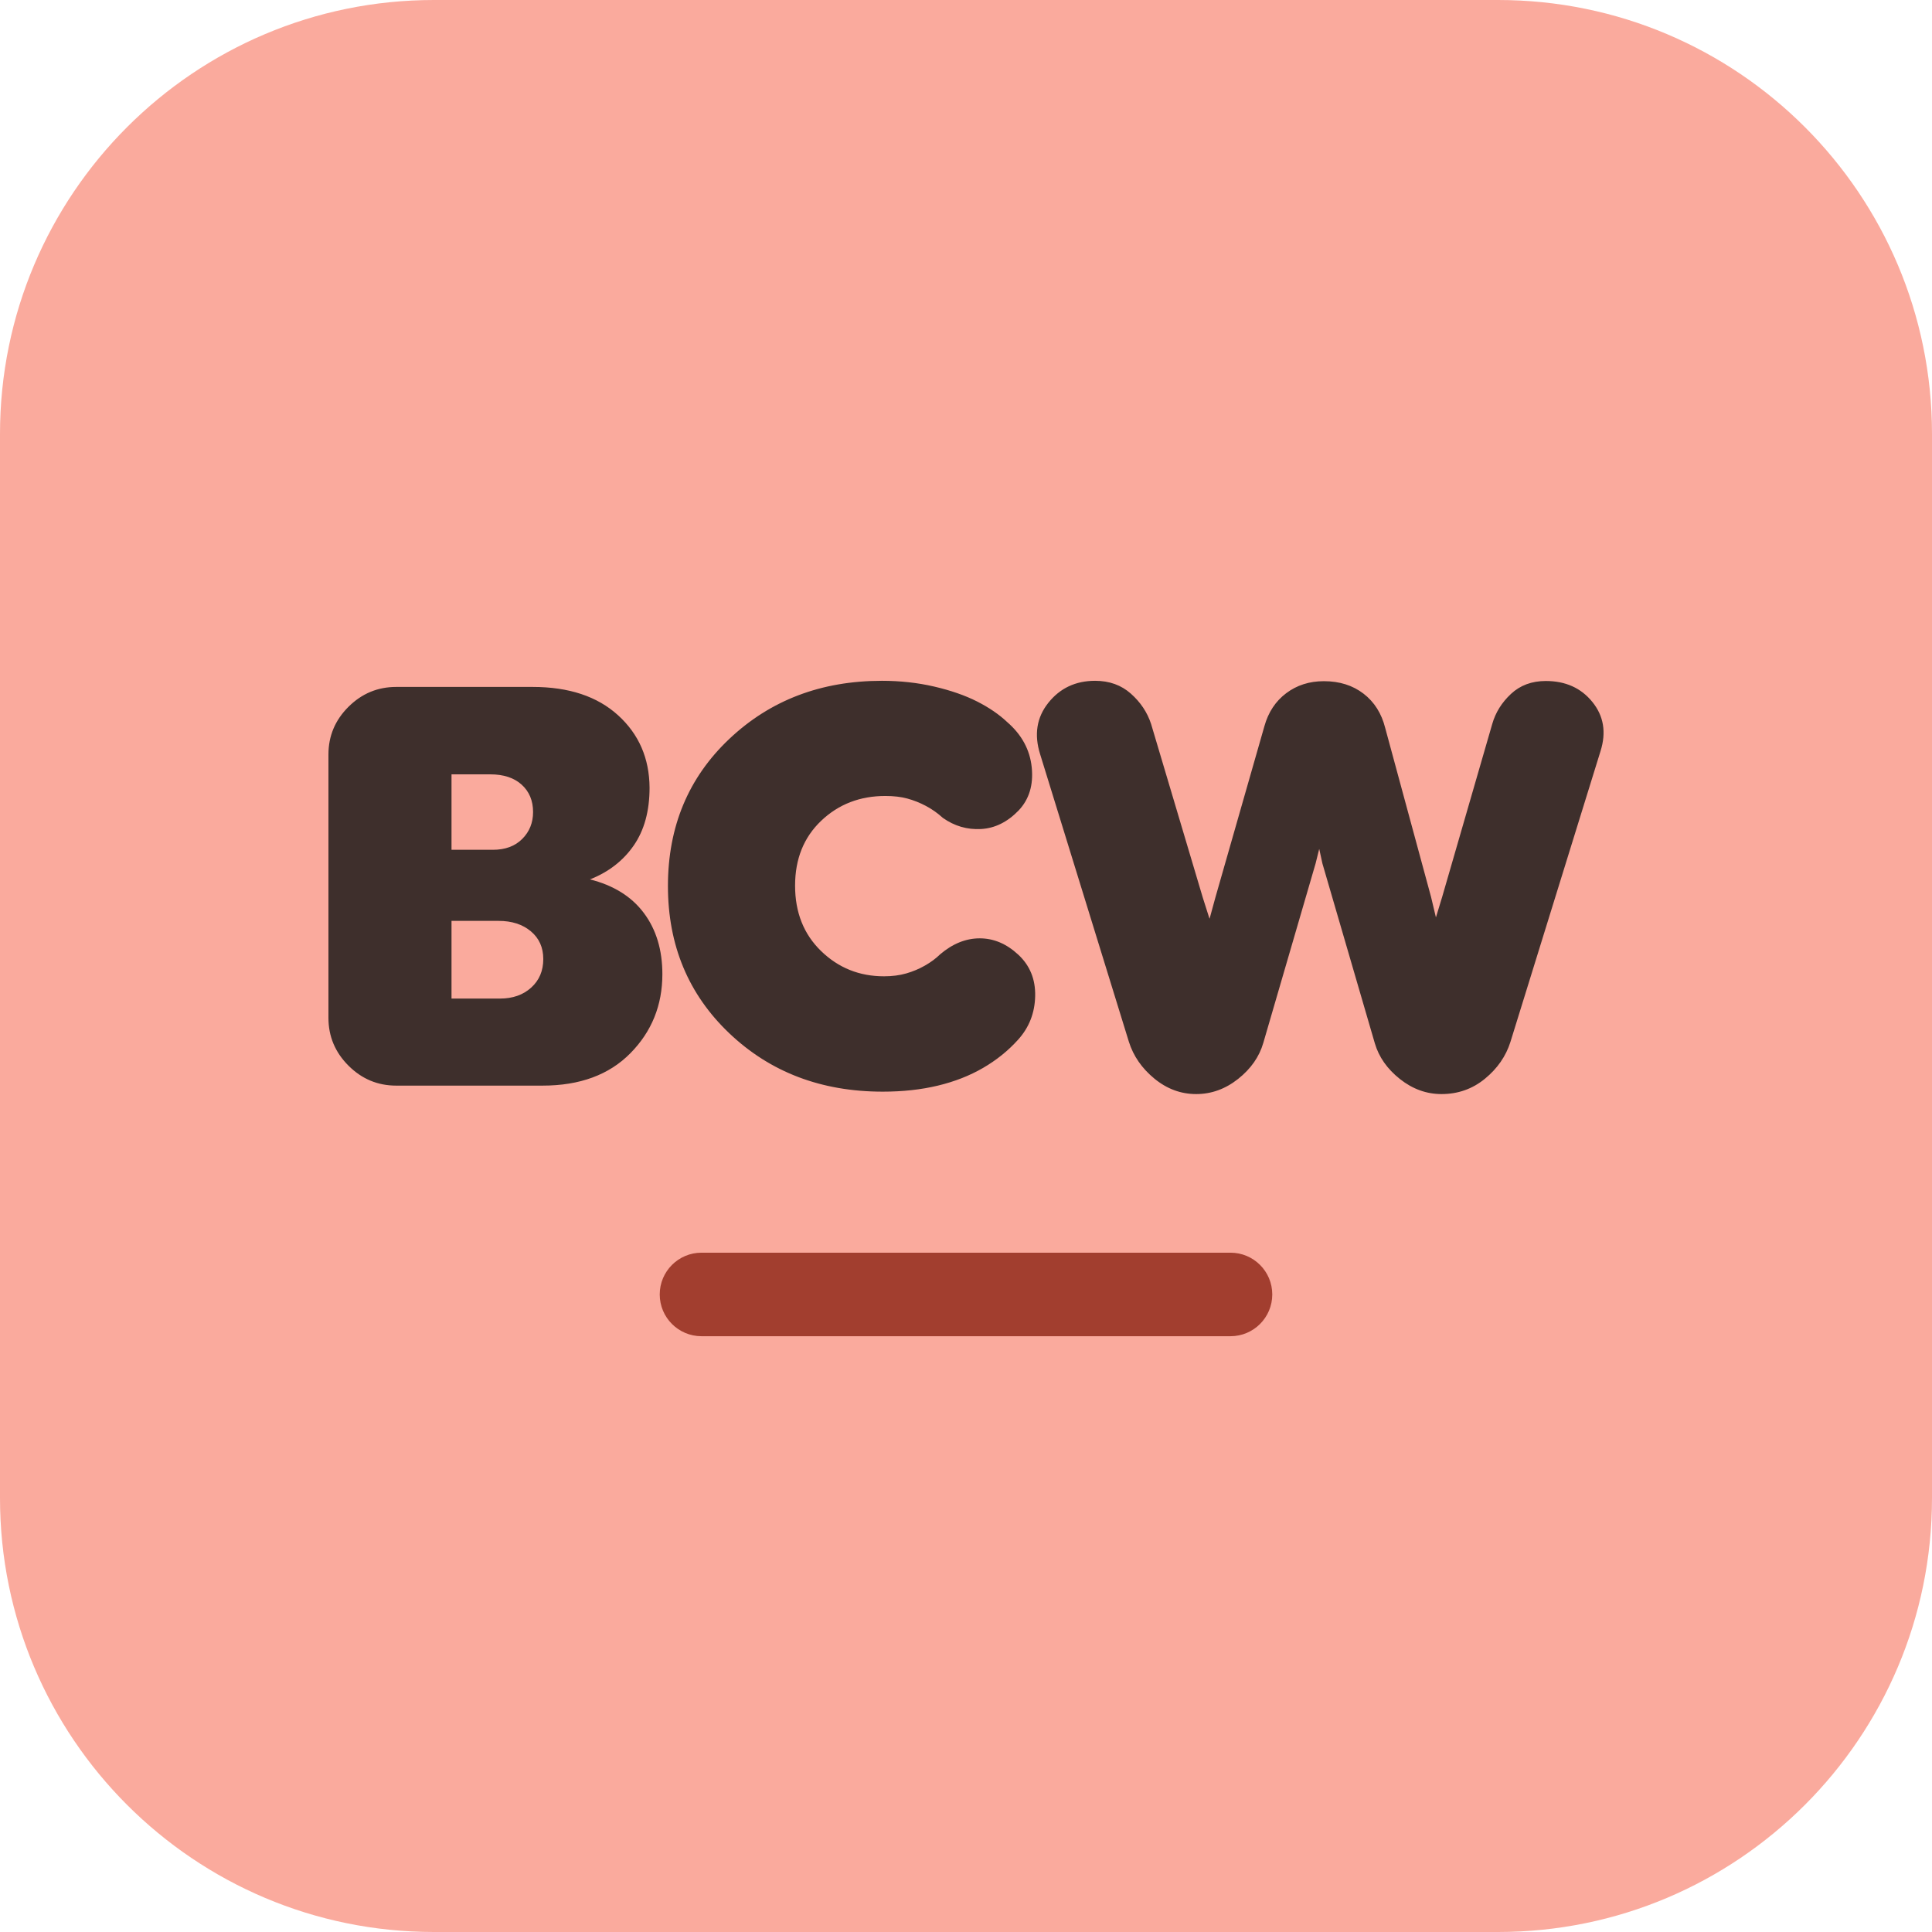
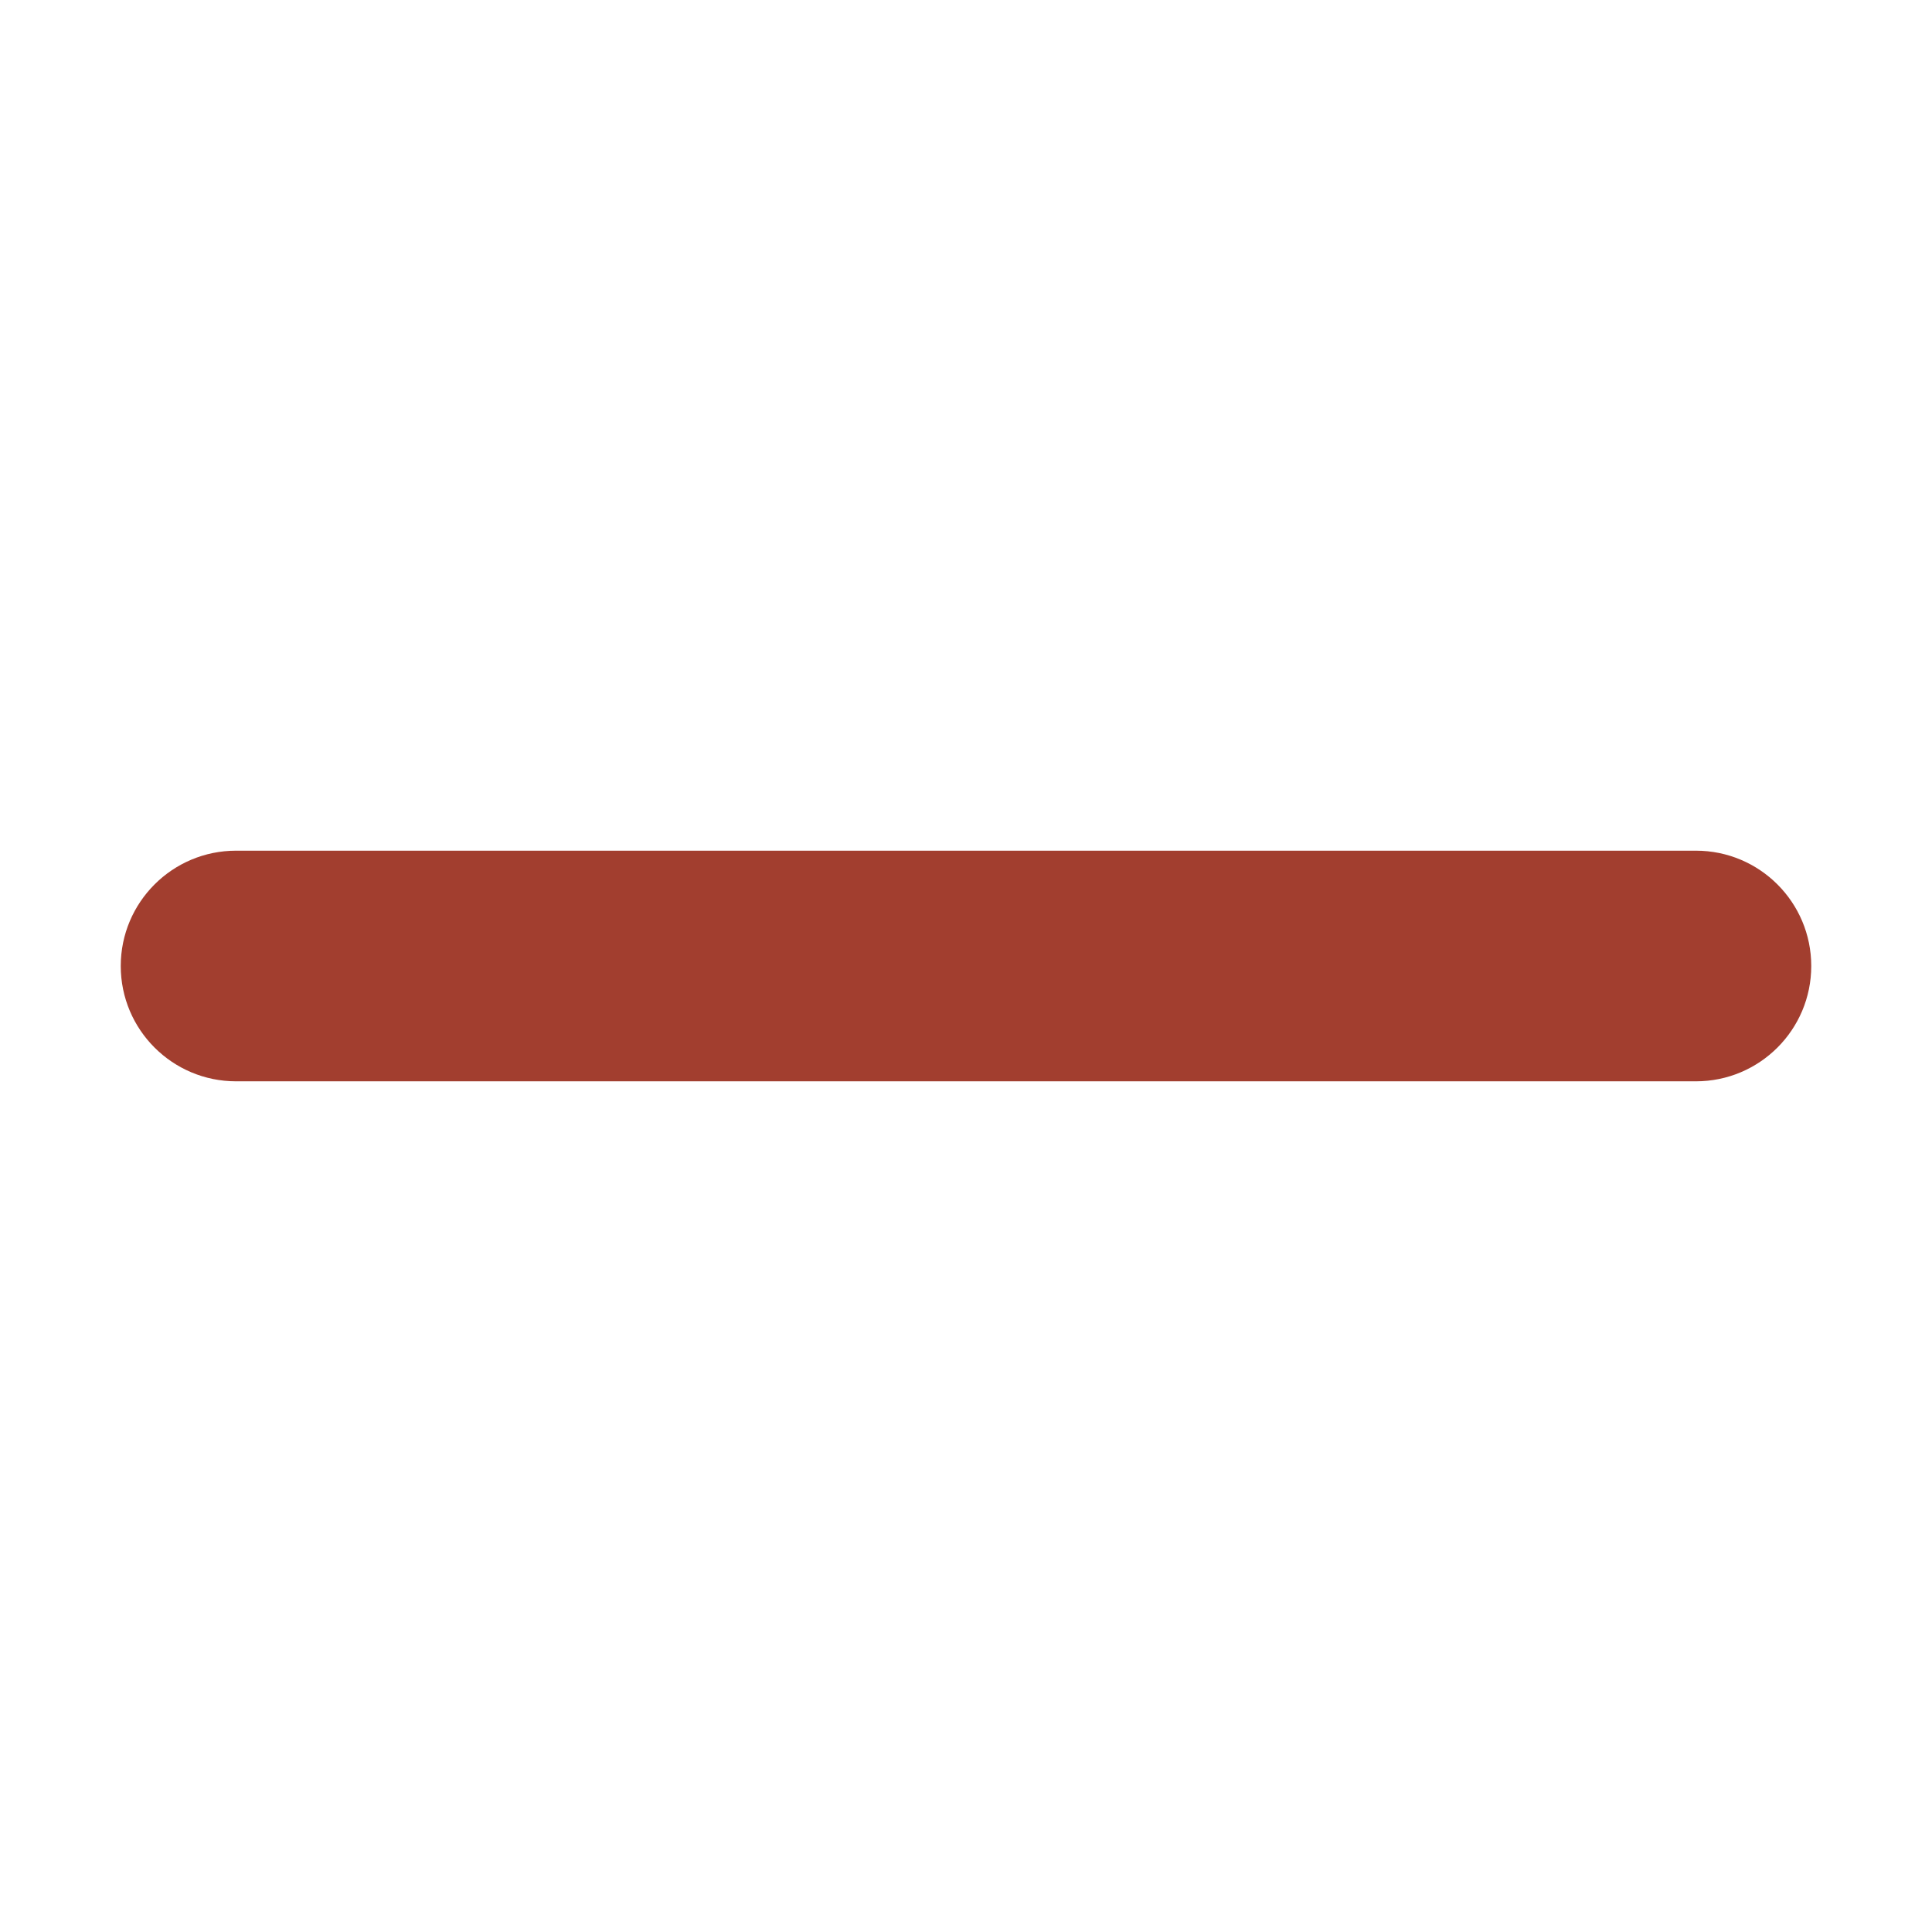
- <svg xmlns="http://www.w3.org/2000/svg" viewBox="-512 -512 1024 1024">
+ <svg xmlns="http://www.w3.org/2000/svg" viewBox="0 0 64 64">
  <style>
-     .bg { fill: #FAAA9D; } .ink { fill: #3E2F2C; } .brand { fill: #A23E2F; }
-     @media (prefers-color-scheme: dark) { .bg { fill: #0E0908; } .ink { fill: #F9E0DC; } .brand { fill: #E3826A; } }
+     .accent { fill: #A23E2F; }
+     @media (prefers-color-scheme: dark) { .accent { fill: #E3826A; } }
  </style>
-   <rect class="bg" x="-512" y="-512" width="1024" height="1024" rx="230" />
-   <path class="ink" d="M-302.01 63.40Q-316.72 63.40 -327.32 52.80Q-337.92 42.20 -337.92 27.49L-337.92 -112.10Q-337.92 -126.81 -327.32 -137.36Q-316.72 -147.91 -302.01 -147.91L-229.65 -147.91Q-200.93 -147.91 -184.40 -132.89Q-167.87 -117.86 -167.72 -94.49L-167.72 -94.49Q-167.72 -76.00 -176.11 -63.87Q-184.50 -51.75 -199.30 -45.90L-199.30 -45.90Q-180.51 -41.17 -170.72 -28.06Q-160.93 -14.95 -160.93 4.33L-160.93 4.33Q-160.93 29.02 -177.86 46.21Q-194.78 63.40 -224.44 63.40ZM-272.69 17.26L-246.97 17.26Q-236.88 17.26 -230.46 11.46Q-224.05 5.65 -224.05 -3.69L-224.05 -3.69Q-224.05 -12.89 -230.64 -18.40Q-237.23 -23.91 -247.71 -23.91L-285.09 -23.91L-285.09 -61.59L-250.76 -61.59Q-240.97 -61.59 -235.21 -67.34Q-229.46 -73.10 -229.46 -81.61L-229.46 -81.61Q-229.46 -90.61 -235.48 -96.09Q-241.51 -101.58 -252.18 -101.58L-272.69 -101.58ZM-44.13 66.60Q-92.92 66.60 -125.45 35.66Q-157.98 4.72 -157.98 -42.40L-157.98 -42.40Q-157.98 -89.66 -125.40 -120.41Q-92.82 -151.16 -44.56 -151.16Q-30.04 -151.16 -16.88 -148.11Q-3.73 -145.06 5.84 -140.22Q15.41 -135.37 21.85 -129.27Q33.41 -119.24 34.84 -105.27Q36.27 -91.30 27.90 -82.44L27.90 -82.44Q18.95 -73.19 7.93 -72.60Q-3.09 -72.01 -12.28 -78.51Q-16.42 -82.29 -21.26 -84.85Q-26.11 -87.41 -31.12 -88.76Q-36.14 -90.12 -42.75 -90.12Q-62.95 -90.12 -76.77 -76.96Q-90.59 -63.80 -90.59 -42.58L-90.59 -42.58Q-90.59 -21.29 -76.79 -7.91Q-63.00 5.46 -43.47 5.46Q-36.93 5.46 -31.64 3.93Q-26.35 2.41 -21.68 -0.27Q-17.01 -2.95 -13.76 -6.15Q-3.78 -14.66 7.29 -14.66Q18.36 -14.66 27.66 -6.05L27.66 -6.05Q36.96 2.56 36.66 15.96Q36.37 29.36 27.61 39.06Q19.74 47.81 9.06 54.01Q-1.61 60.21 -14.91 63.40Q-28.21 66.60 -44.13 66.60ZM122.00 67.88Q109.85 67.88 99.89 59.72Q89.93 51.55 86.34 40.19L39.32 -112.15Q34.35 -127.84 43.64 -139.50Q52.94 -151.16 68.44 -151.16L68.44 -151.16Q79.75 -151.16 87.42 -144.32Q95.10 -137.48 98.10 -128.29L125.50 -36.26L129.02 -25.19L129.14 -25.19L132.19 -36.35L158.16 -127.11Q161.26 -138.22 169.72 -144.59Q178.18 -150.96 189.69 -150.96L189.69 -150.96Q202.08 -150.96 210.69 -144.35Q219.30 -137.73 222.20 -126.12L246.50 -36.55L249.04 -25.88L249.11 -25.88L252.36 -36.55L278.92 -128.29Q281.53 -137.39 288.85 -144.22Q296.18 -151.06 307.30 -151.06L307.30 -151.06Q322.99 -151.06 331.99 -139.95Q341.00 -128.83 336.32 -113.92L288.56 40.24Q284.97 51.60 275.06 59.74Q265.15 67.88 252.01 67.88L252.01 67.88Q240.06 67.88 229.97 59.89Q219.89 51.89 216.69 40.97L188.90 -54.35L187.25 -61.93L187.18 -61.93L185.31 -54.40L157.57 40.78Q154.37 51.80 144.24 59.84Q134.10 67.88 122.00 67.88Z" />
-   <path class="brand" d="M162.33 174.08L162.33 174.08C162.33 186.31 152.42 196.22 140.19 196.22L-140.19 196.22C-152.42 196.22 -162.33 186.31 -162.33 174.08L-162.33 174.08C-162.33 161.86 -152.42 151.95 -140.19 151.95L140.19 151.95C152.42 151.95 162.33 161.86 162.33 174.08Z" />
+   <rect class="accent" x="4" y="28.18" width="56" height="7.64" rx="3.82" />
</svg>
